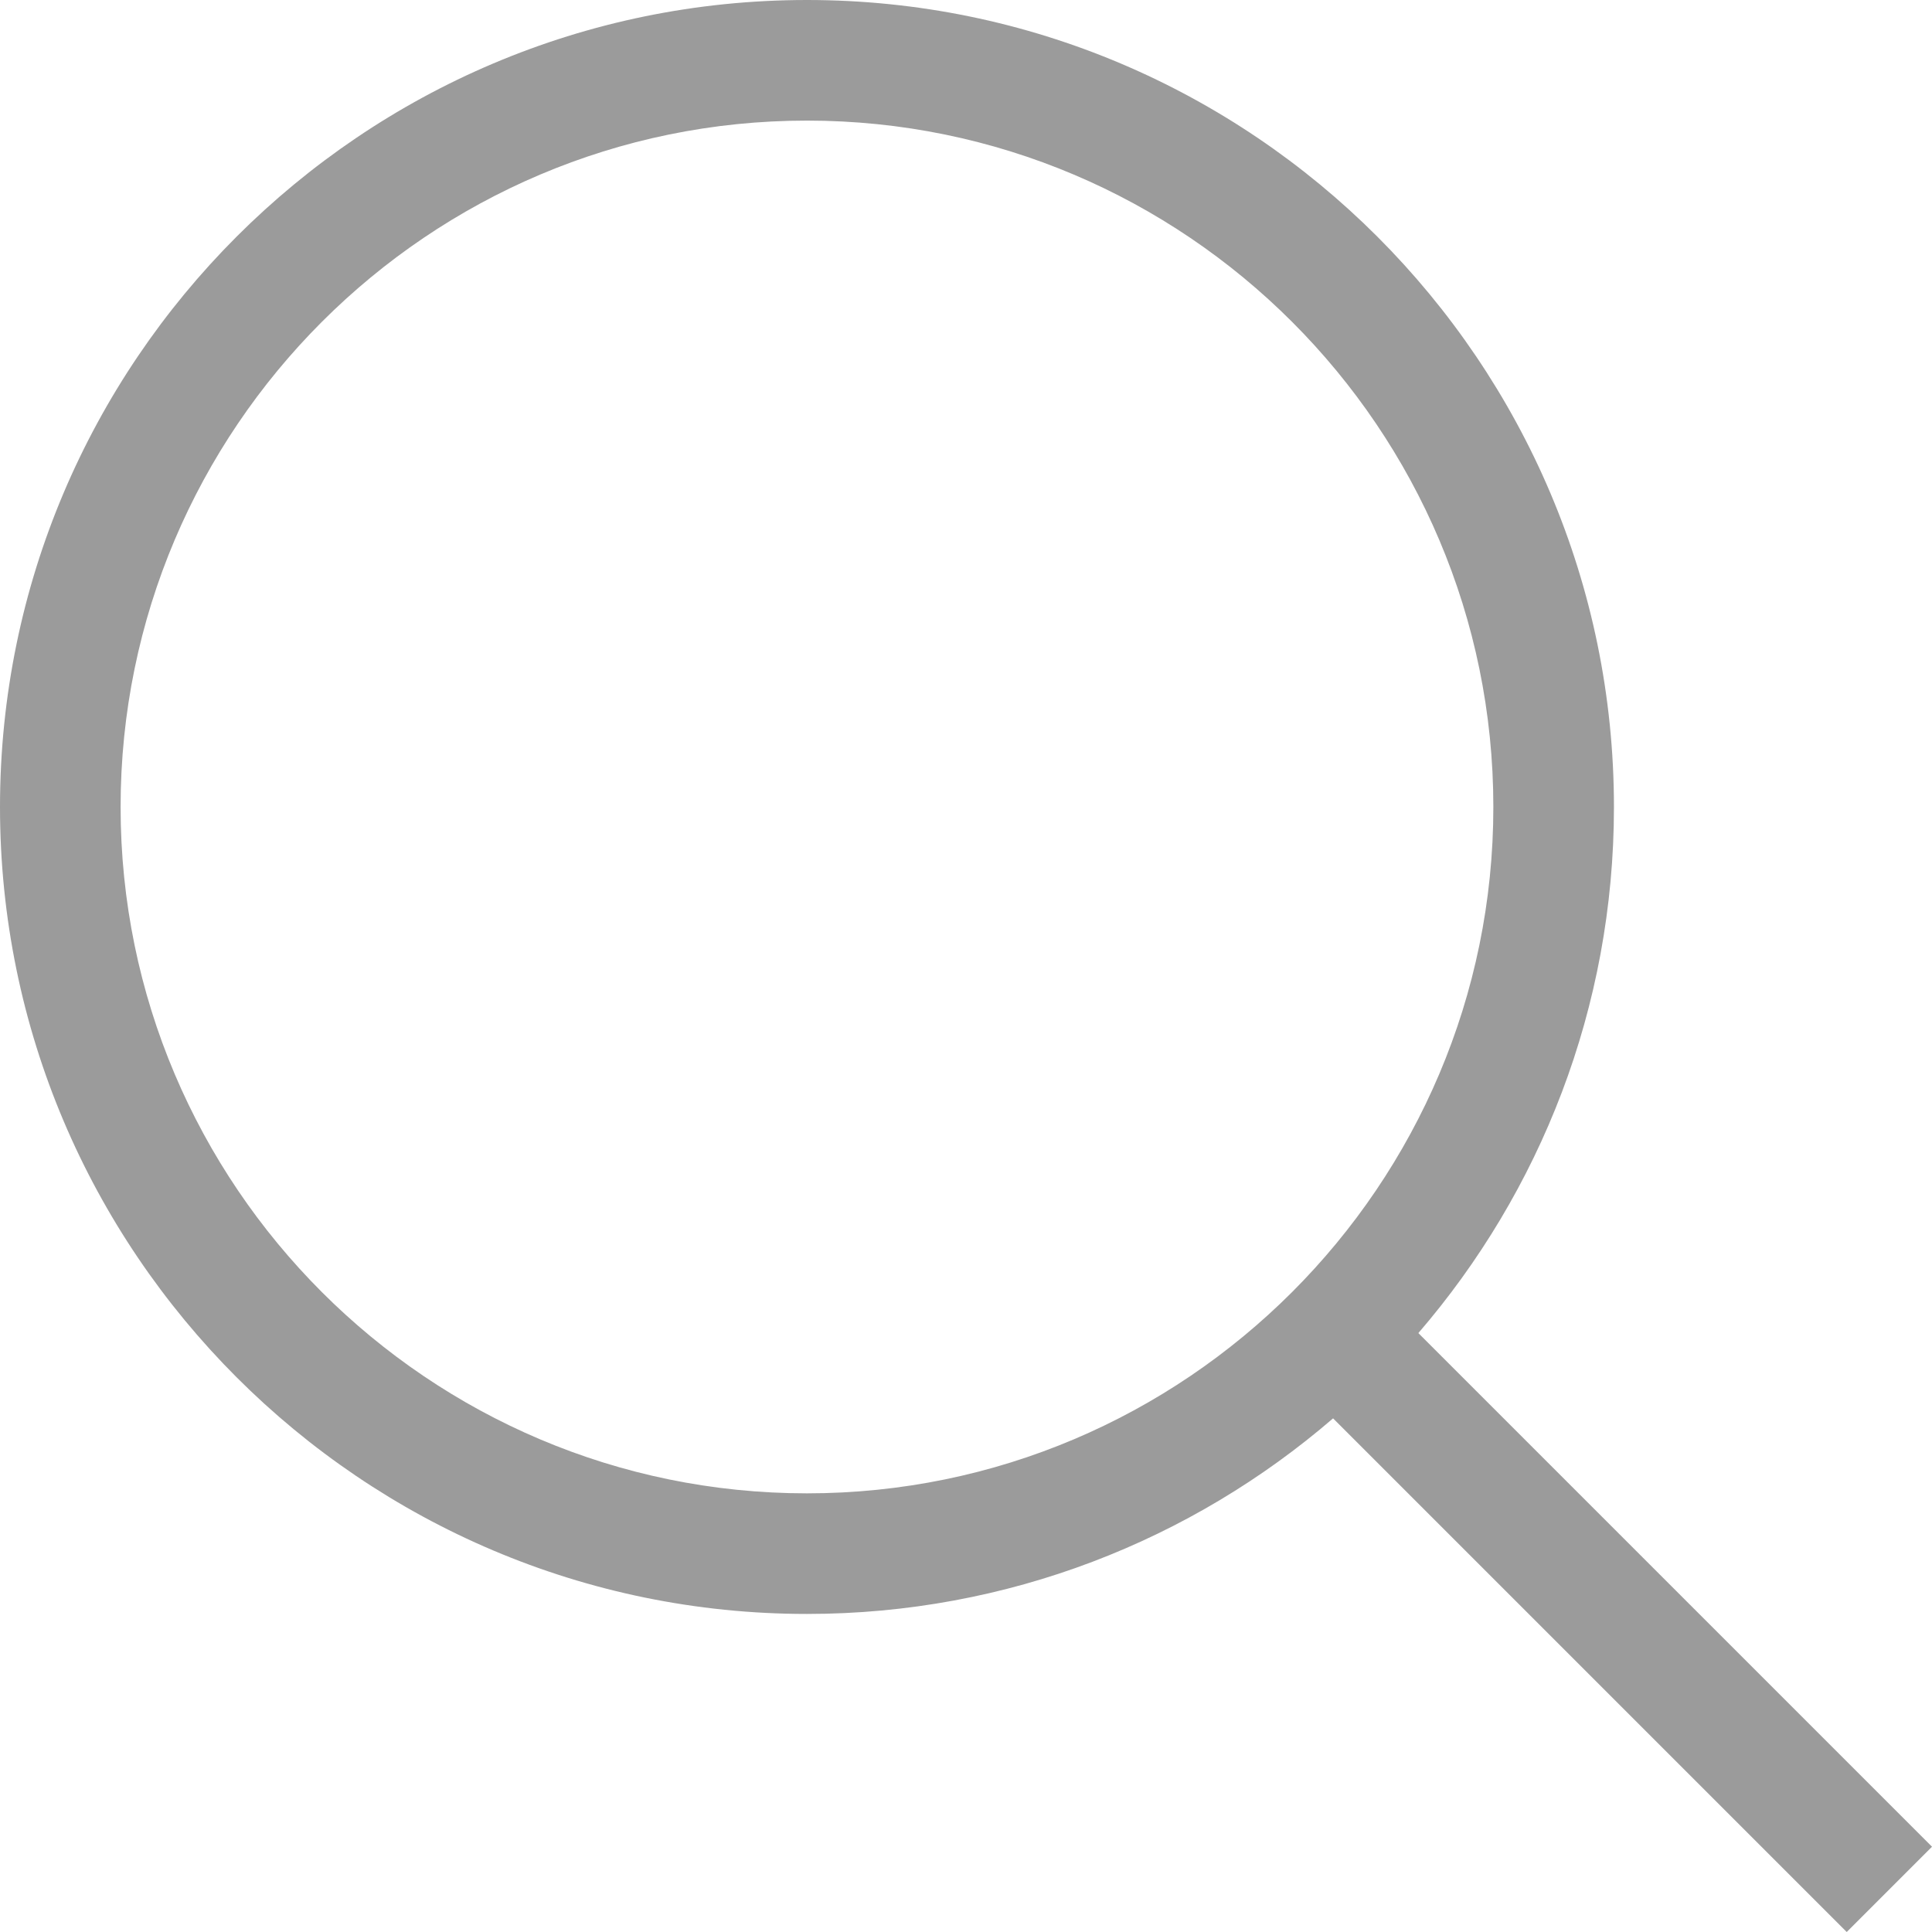
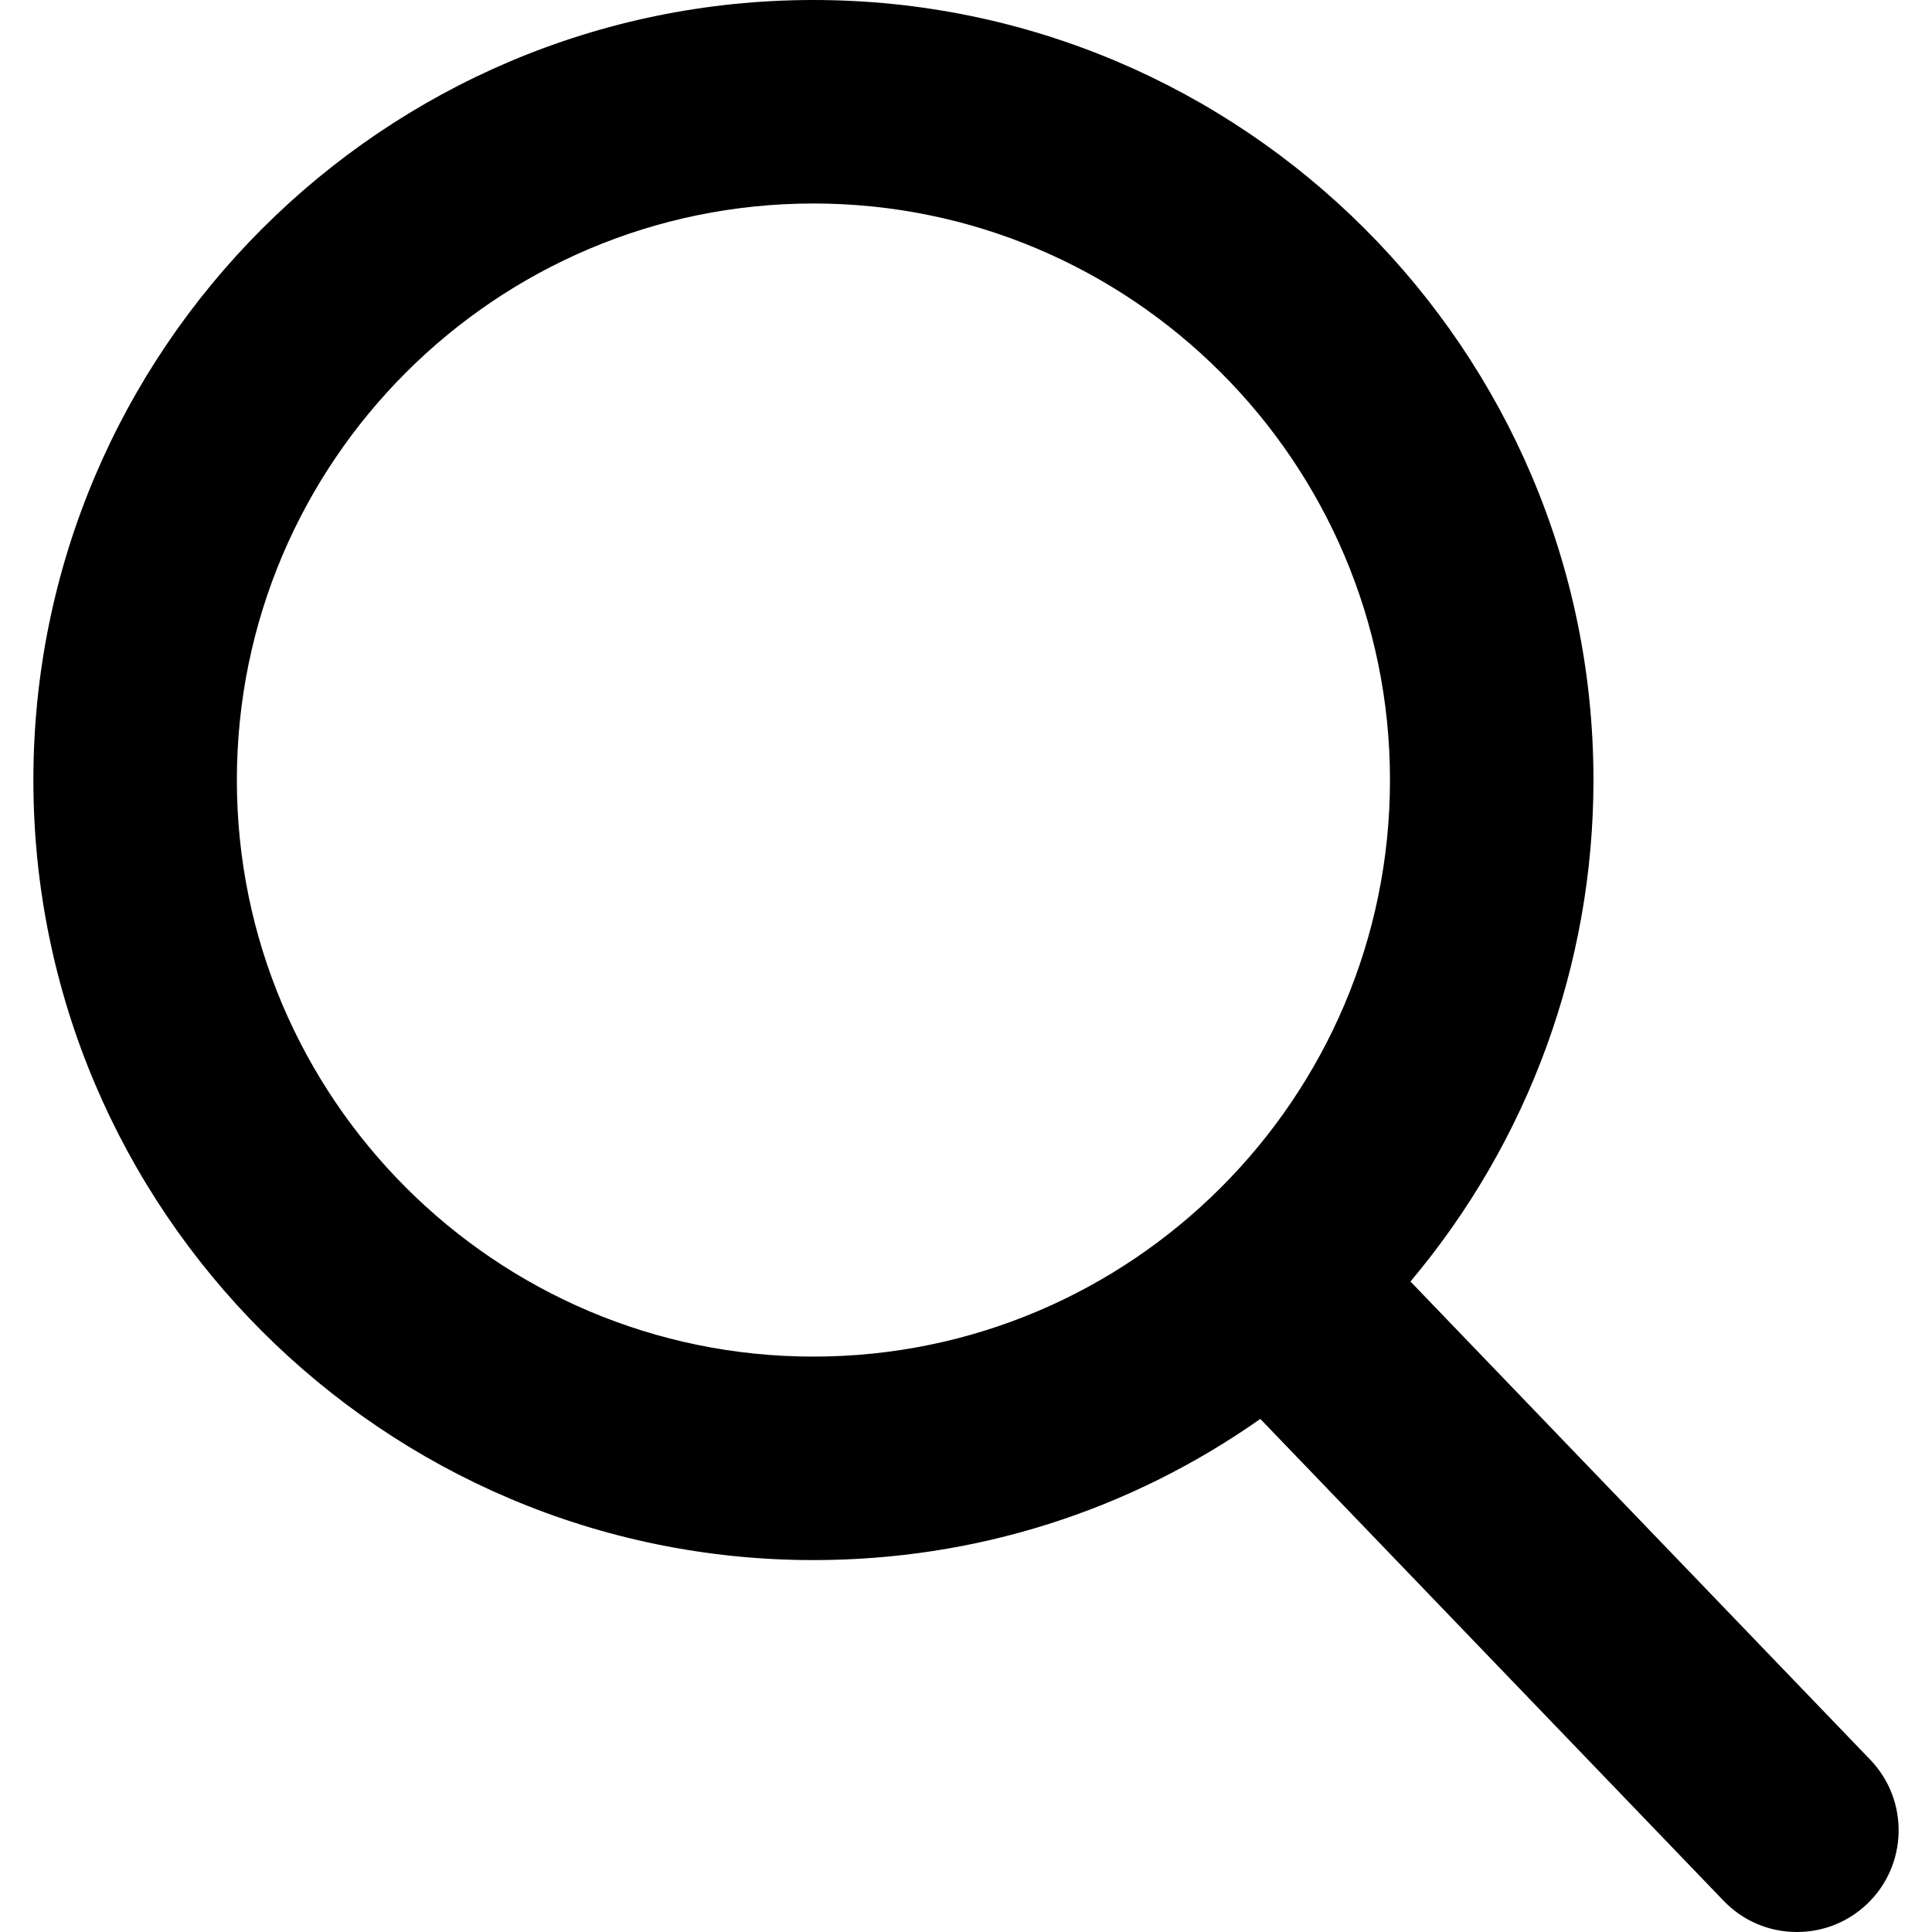
- <svg xmlns="http://www.w3.org/2000/svg" version="1.1" id="Layer_1" x="0px" y="0px" viewBox="0 0 480.606 480.606" style="enable-background:new 0 0 480.606 480.606;" xml:space="preserve" width="512px" height="512px">
-   <path d="M480.606,459.394L352.832,331.619c30.306-35.168,48.654-80.918,48.654-130.876C401.485,90.053,311.433,0,200.743,0  S0,90.053,0,200.743s90.053,200.743,200.743,200.743c49.958,0,95.708-18.348,130.876-48.654l127.775,127.775L480.606,459.394z   M30,200.743C30,106.595,106.595,30,200.743,30s170.743,76.595,170.743,170.743s-76.595,170.743-170.743,170.743  S30,294.891,30,200.743z" fill="#9b9b9b" />
+ <svg xmlns="http://www.w3.org/2000/svg" version="1.1" id="Capa_1" x="0px" y="0px" viewBox="0 0 56.966 56.966" style="enable-background:new 0 0 56.966 56.966;" xml:space="preserve">
+   <path d="M55.146,51.887L41.588,37.786c3.486-4.144,5.396-9.358,5.396-14.786c0-12.682-10.318-23-23-23s-23,10.318-23,23  s10.318,23,23,23c4.761,0,9.298-1.436,13.177-4.162l13.661,14.208c0.571,0.593,1.339,0.92,2.162,0.92  c0.779,0,1.518-0.297,2.079-0.837C56.255,54.982,56.293,53.08,55.146,51.887z M23.984,6c9.374,0,17,7.626,17,17s-7.626,17-17,17  s-17-7.626-17-17S14.61,6,23.984,6z" />
  <g>
</g>
  <g>
</g>
  <g>
</g>
  <g>
</g>
  <g>
</g>
  <g>
</g>
  <g>
</g>
  <g>
</g>
  <g>
</g>
  <g>
</g>
  <g>
</g>
  <g>
</g>
  <g>
</g>
  <g>
</g>
  <g>
</g>
</svg>
